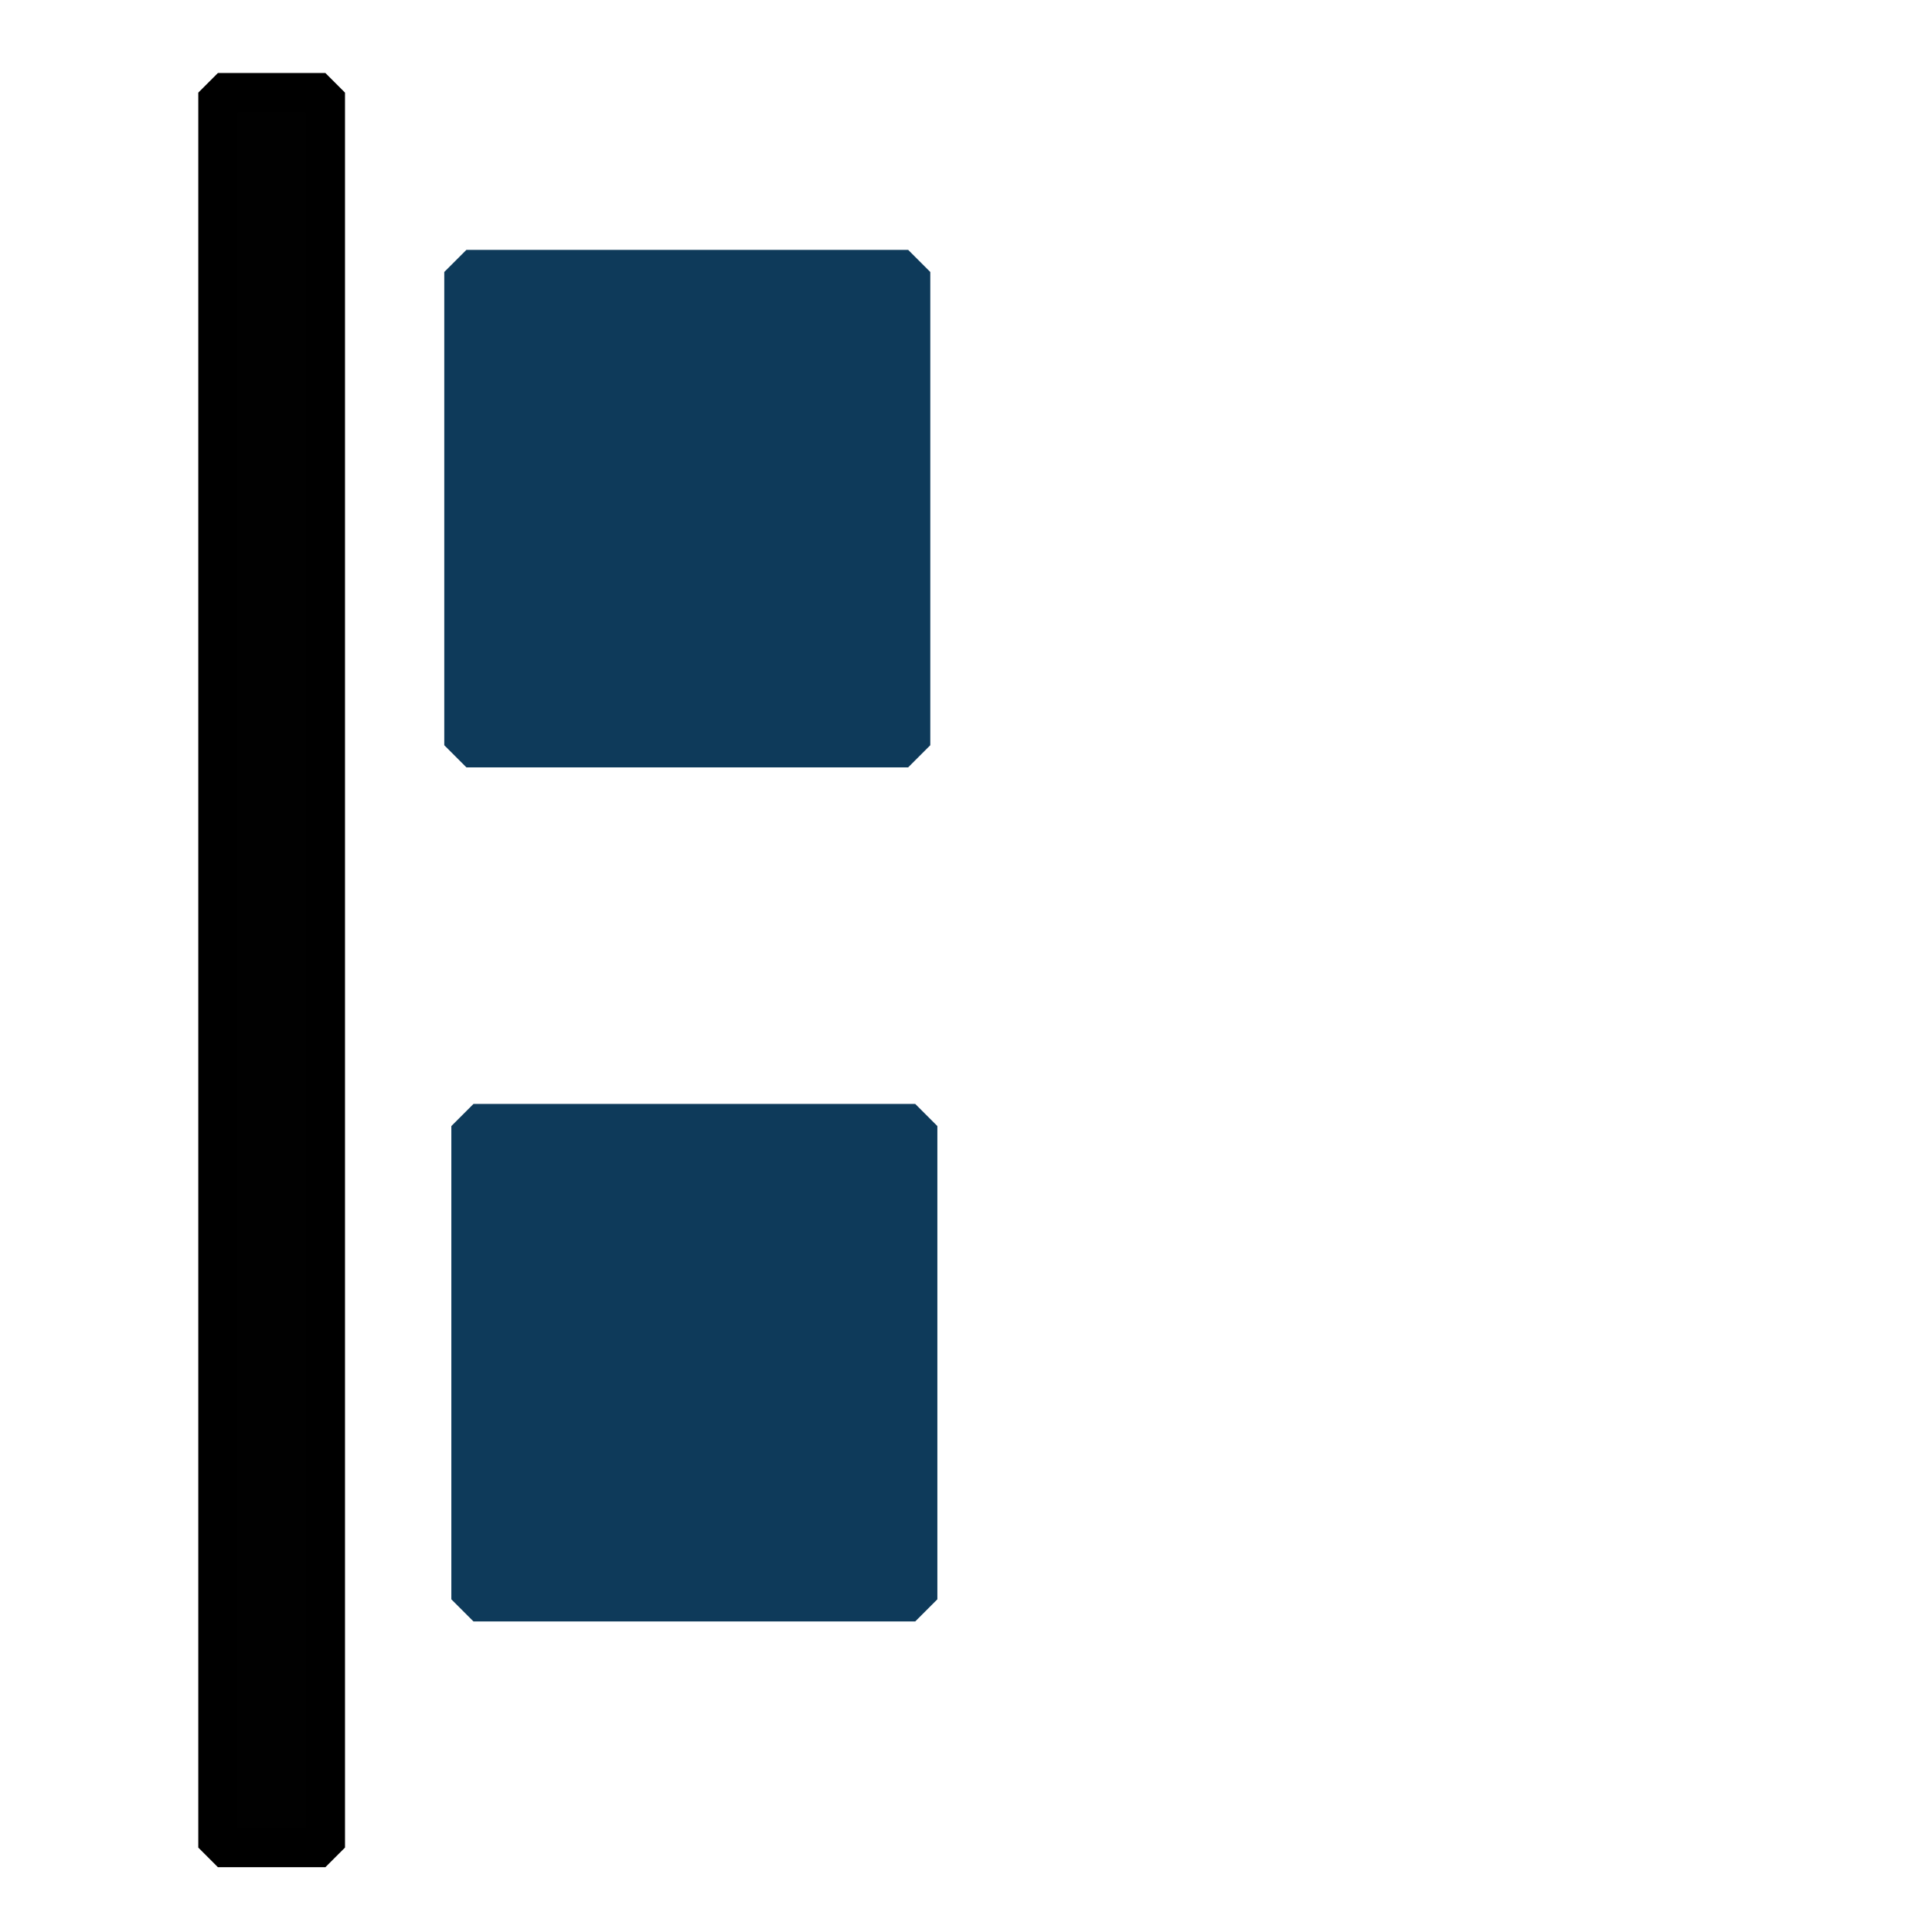
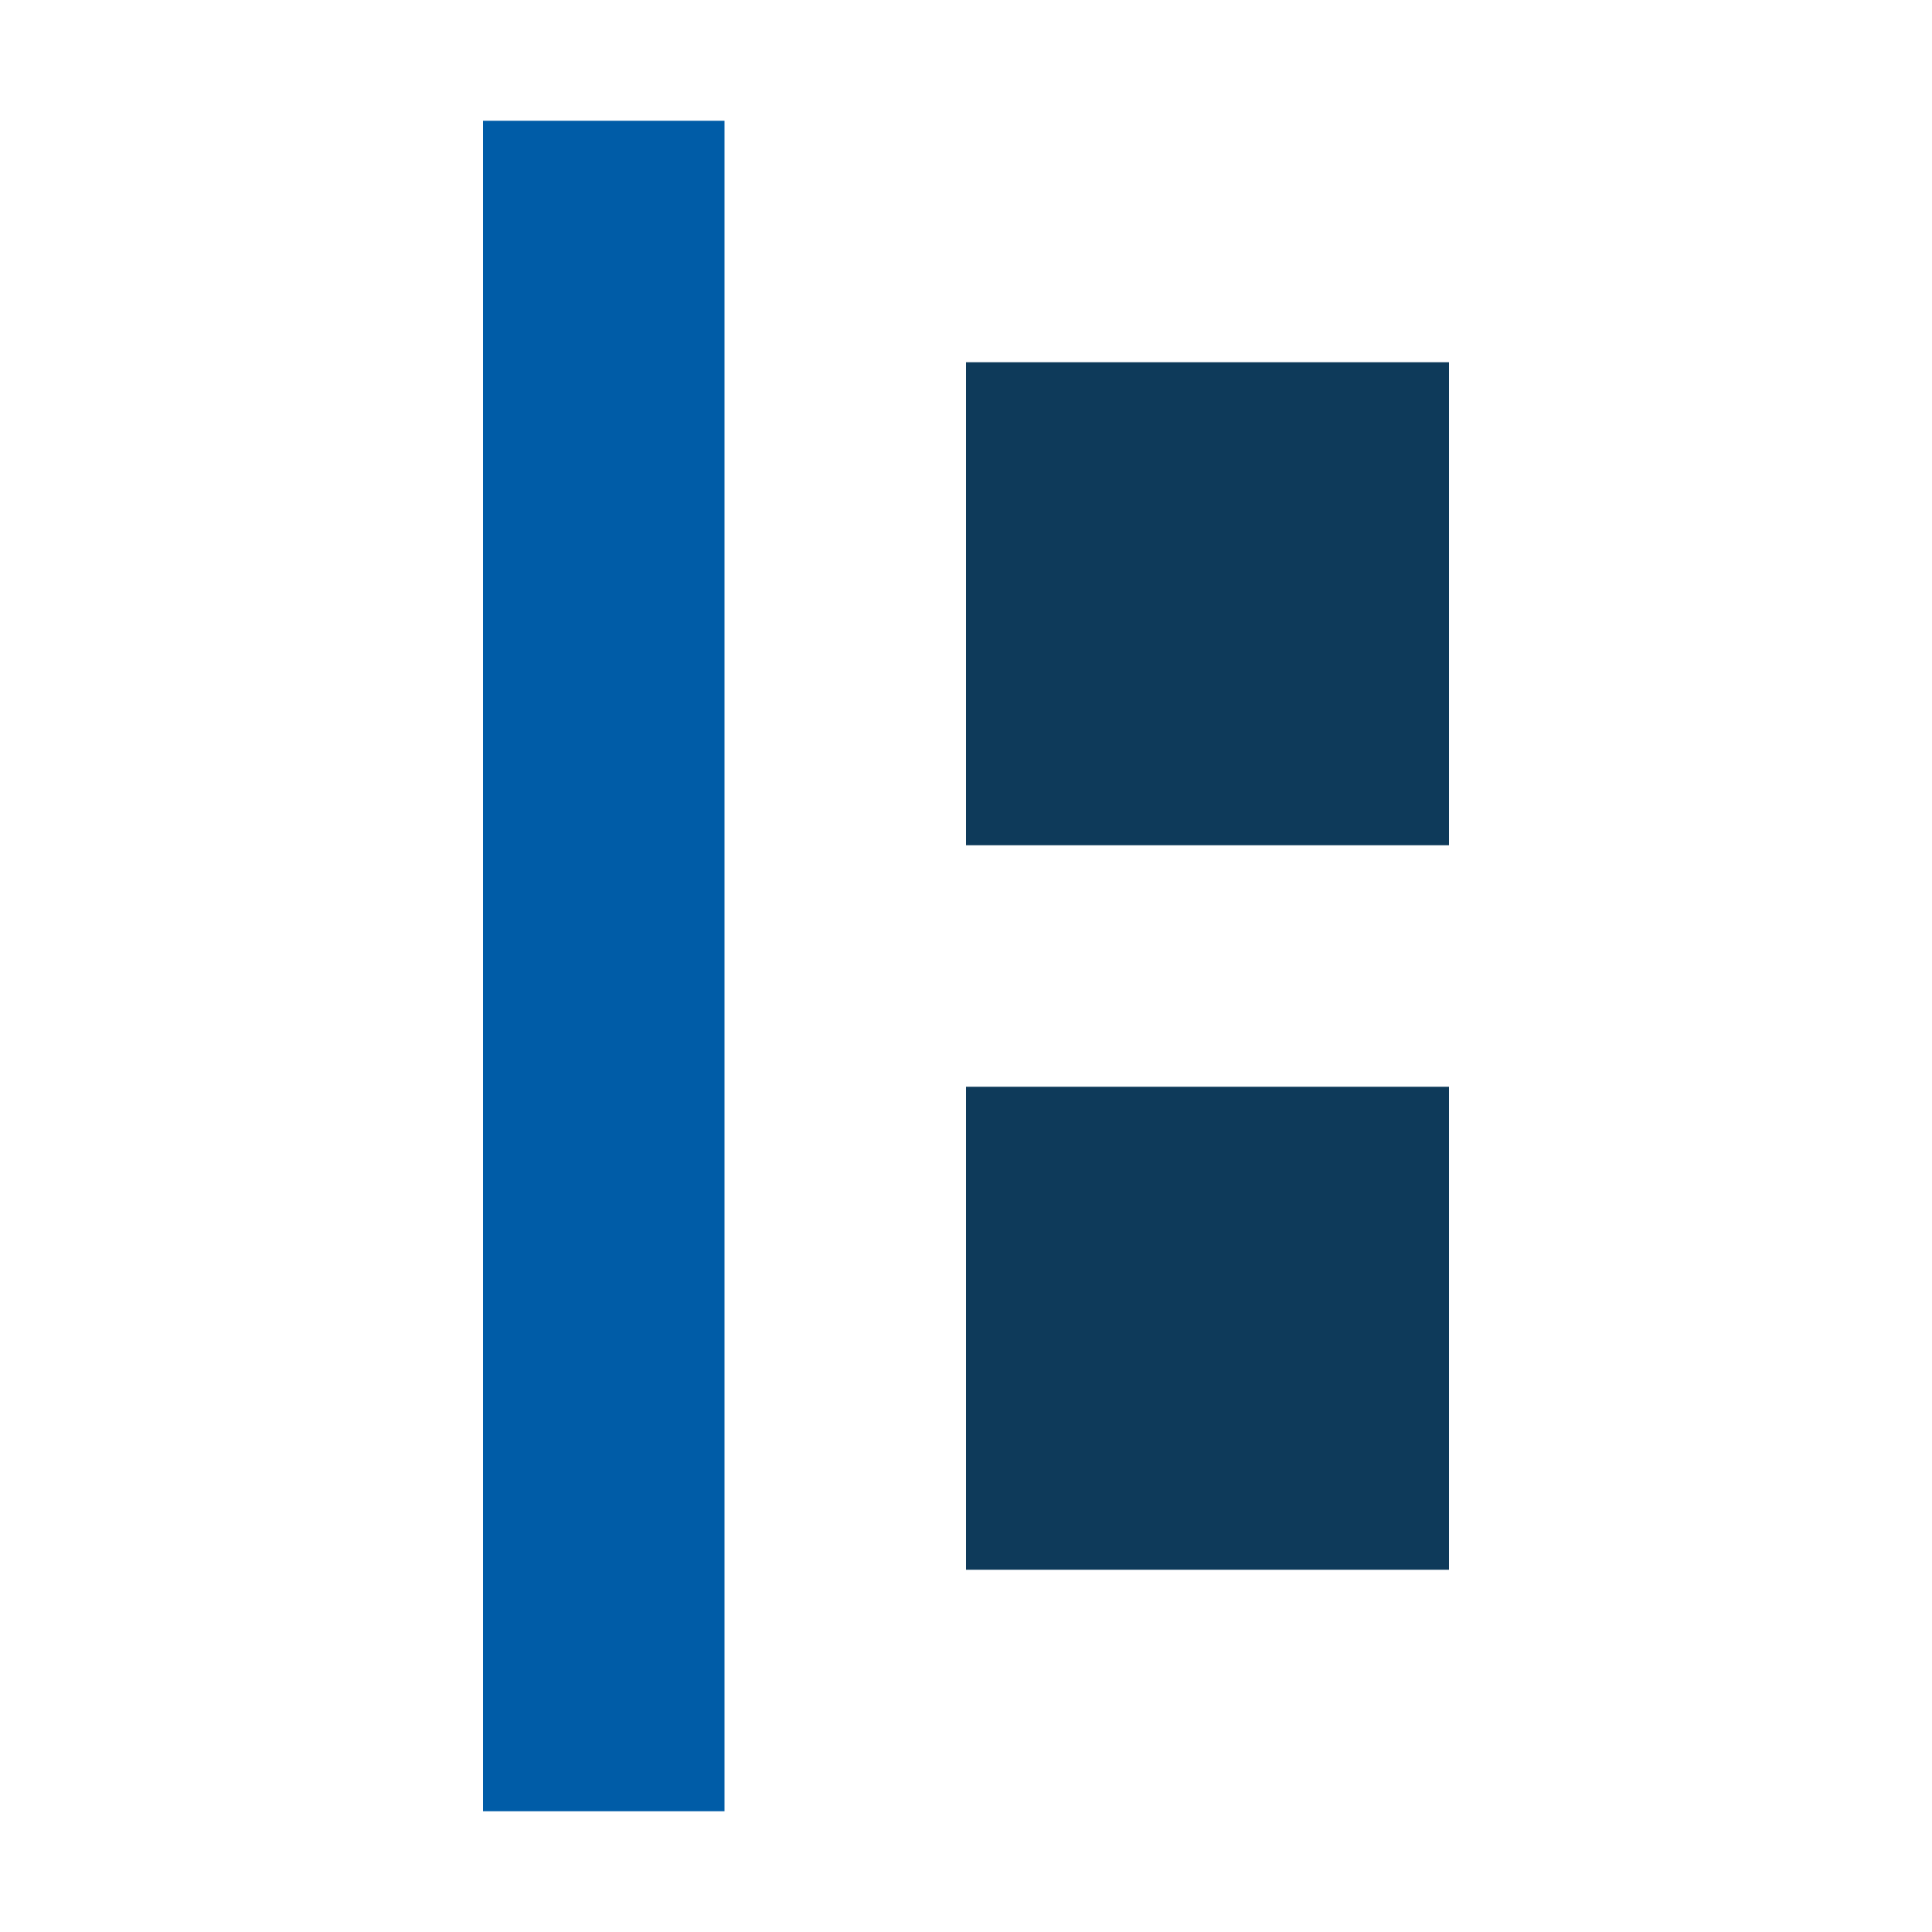
- <svg xmlns="http://www.w3.org/2000/svg" width="32" height="32" viewBox="0 0 8.467 8.467" version="1.1">
-   <rect y="1.192" x="2.044" height="2.074" width="1.936" style="fill:#0e3a5a;fill-opacity:1;stroke:#0e3a5a;stroke-width:0.194;stroke-linecap:round;stroke-linejoin:bevel;stroke-miterlimit:4;stroke-dasharray:none;stroke-opacity:1;paint-order:markers fill stroke" />
-   <rect y="0.406" x="0.955" height="7.691" width="0.471" style="fill:#000000;fill-opacity:0.995;stroke:#000000;stroke-width:0.172;stroke-linecap:round;stroke-linejoin:bevel;stroke-miterlimit:4;stroke-dasharray:none;stroke-opacity:1;paint-order:markers fill stroke" />
-   <rect y="4.935" x="2.075" height="2.074" width="1.936" style="fill:#0e3a5a;fill-opacity:1;stroke:#0e3a5a;stroke-width:0.194;stroke-linecap:round;stroke-linejoin:bevel;stroke-miterlimit:4;stroke-dasharray:none;stroke-opacity:1;paint-order:markers fill stroke" />
+ <svg xmlns="http://www.w3.org/2000/svg" width="16" height="16">
+   <rect y="3" x="8" height="4" width="4" fill="#0e3a5a" />
+   <rect y="9" x="8" height="4" width="4" fill="#0e3a5a" />
+   <rect y="1" x="4" height="14" width="2" fill="#005ca7" />
</svg>
